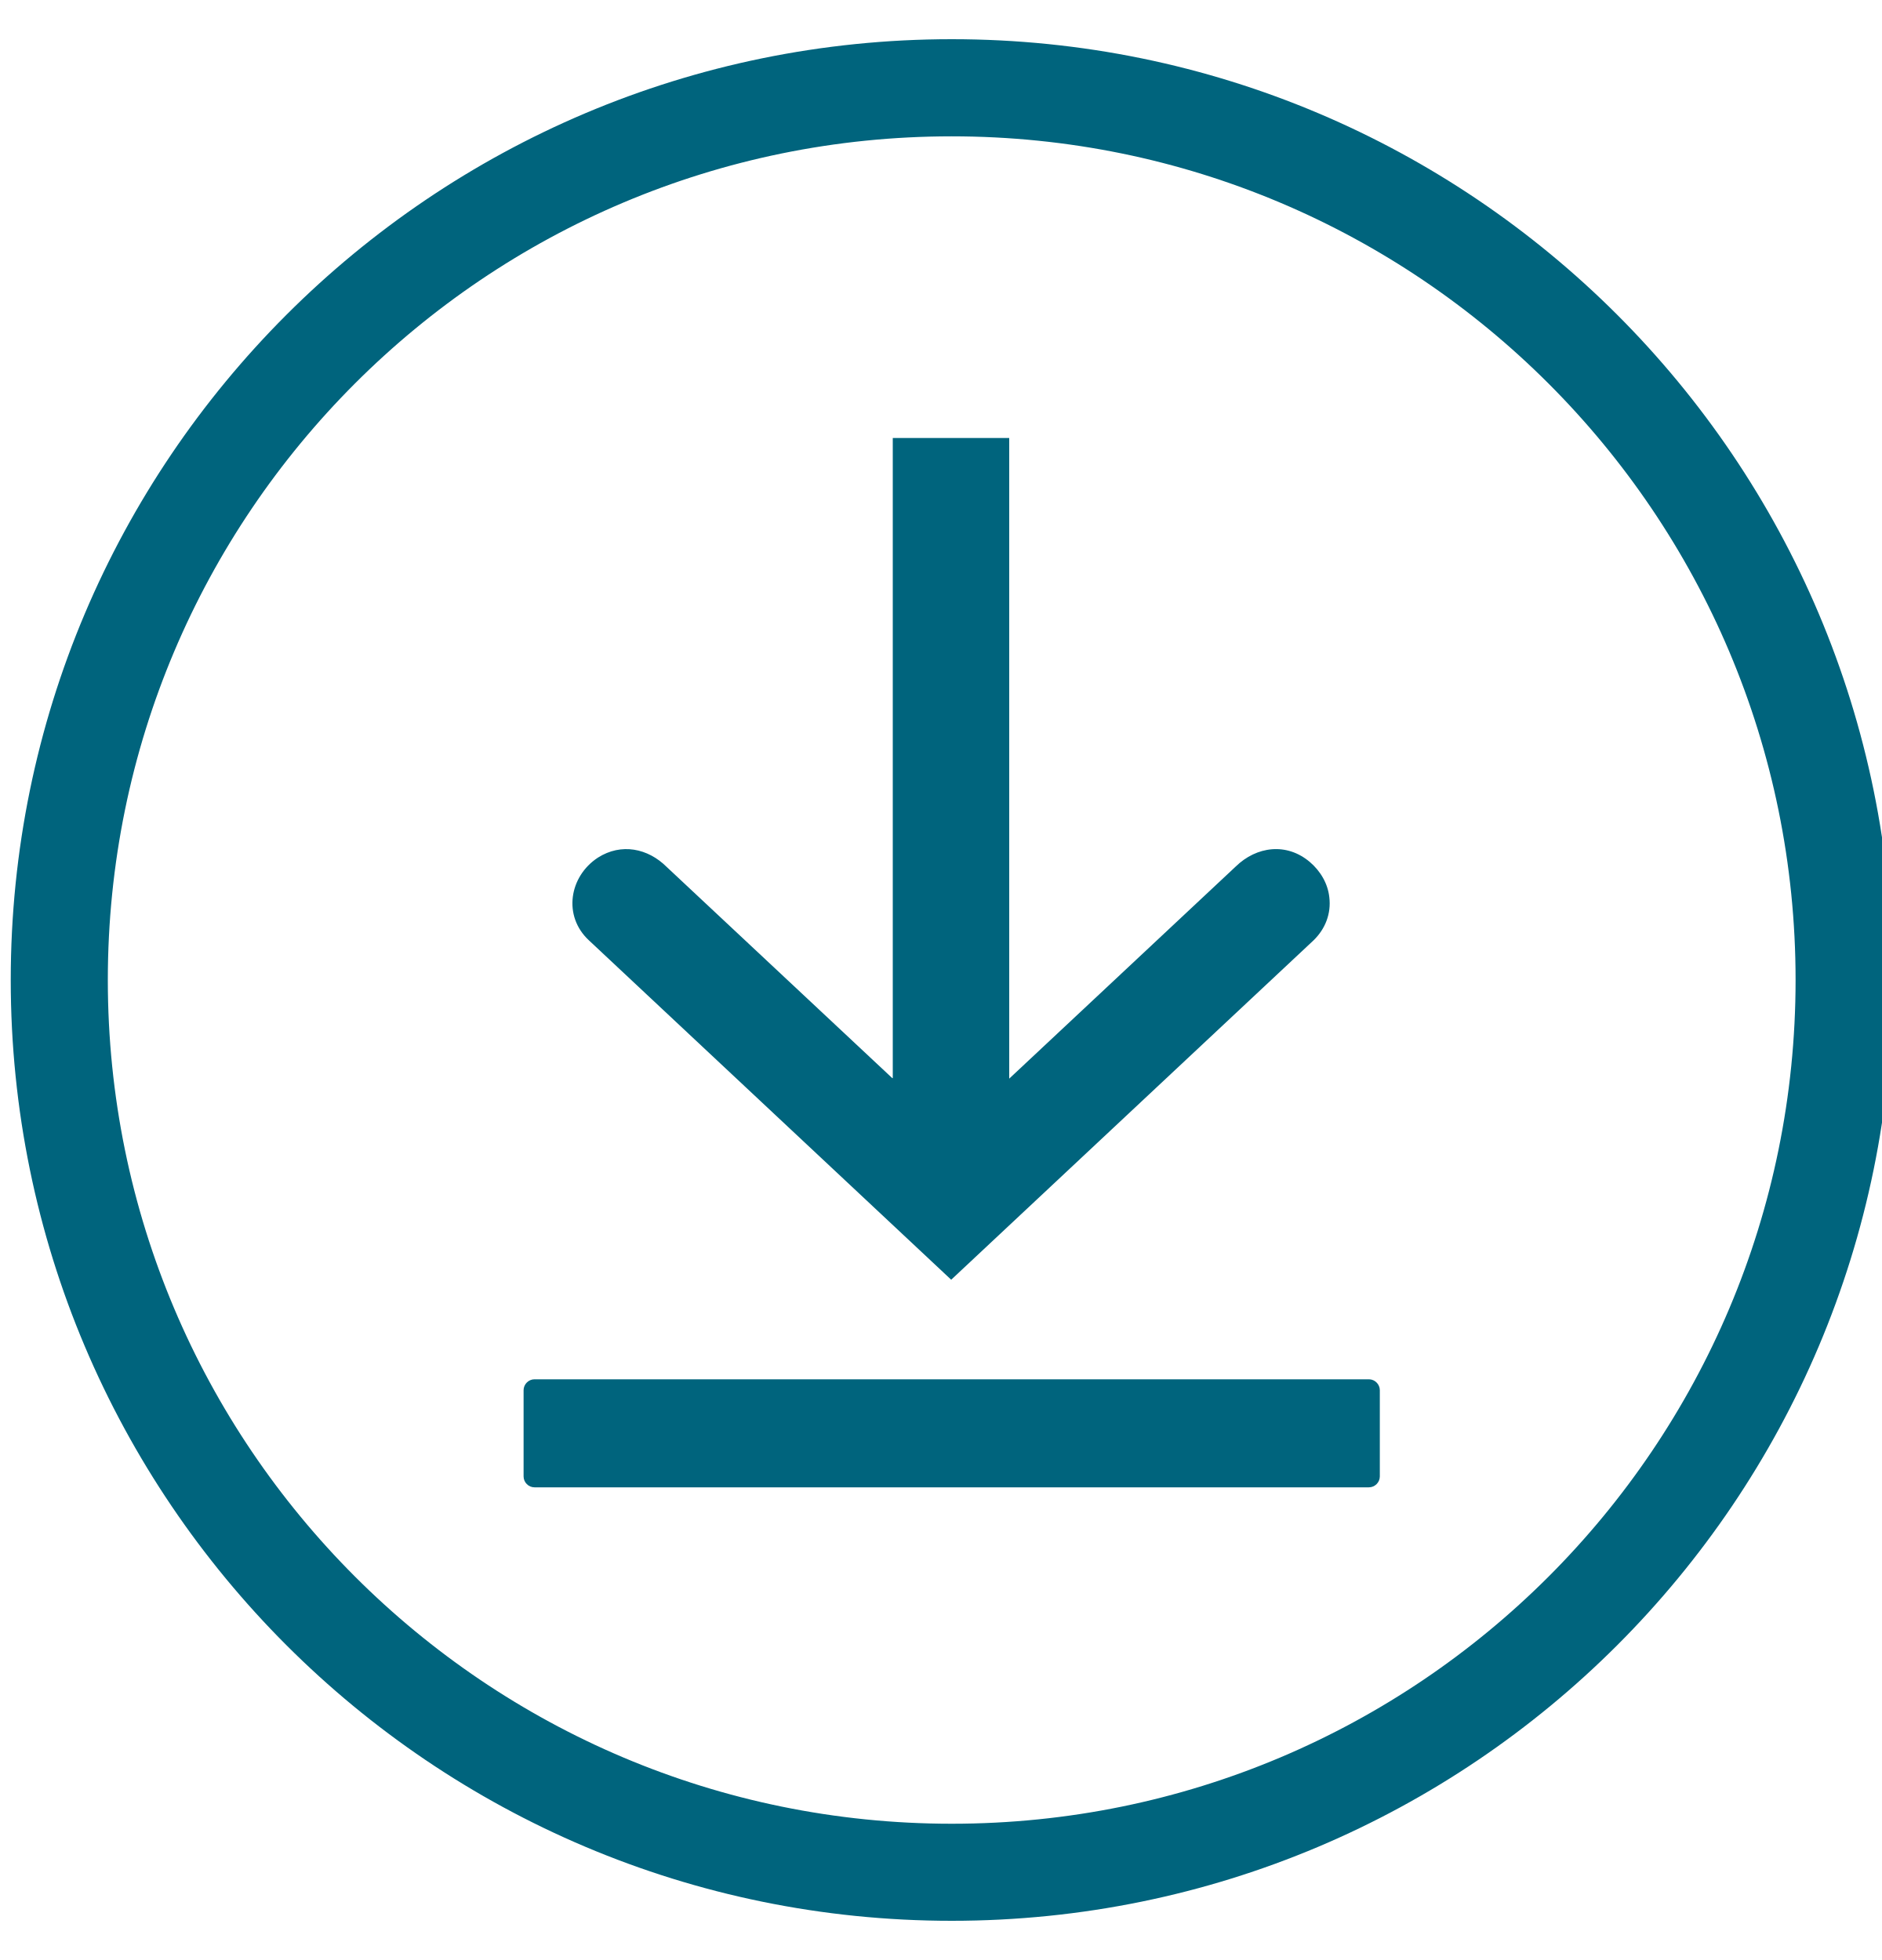
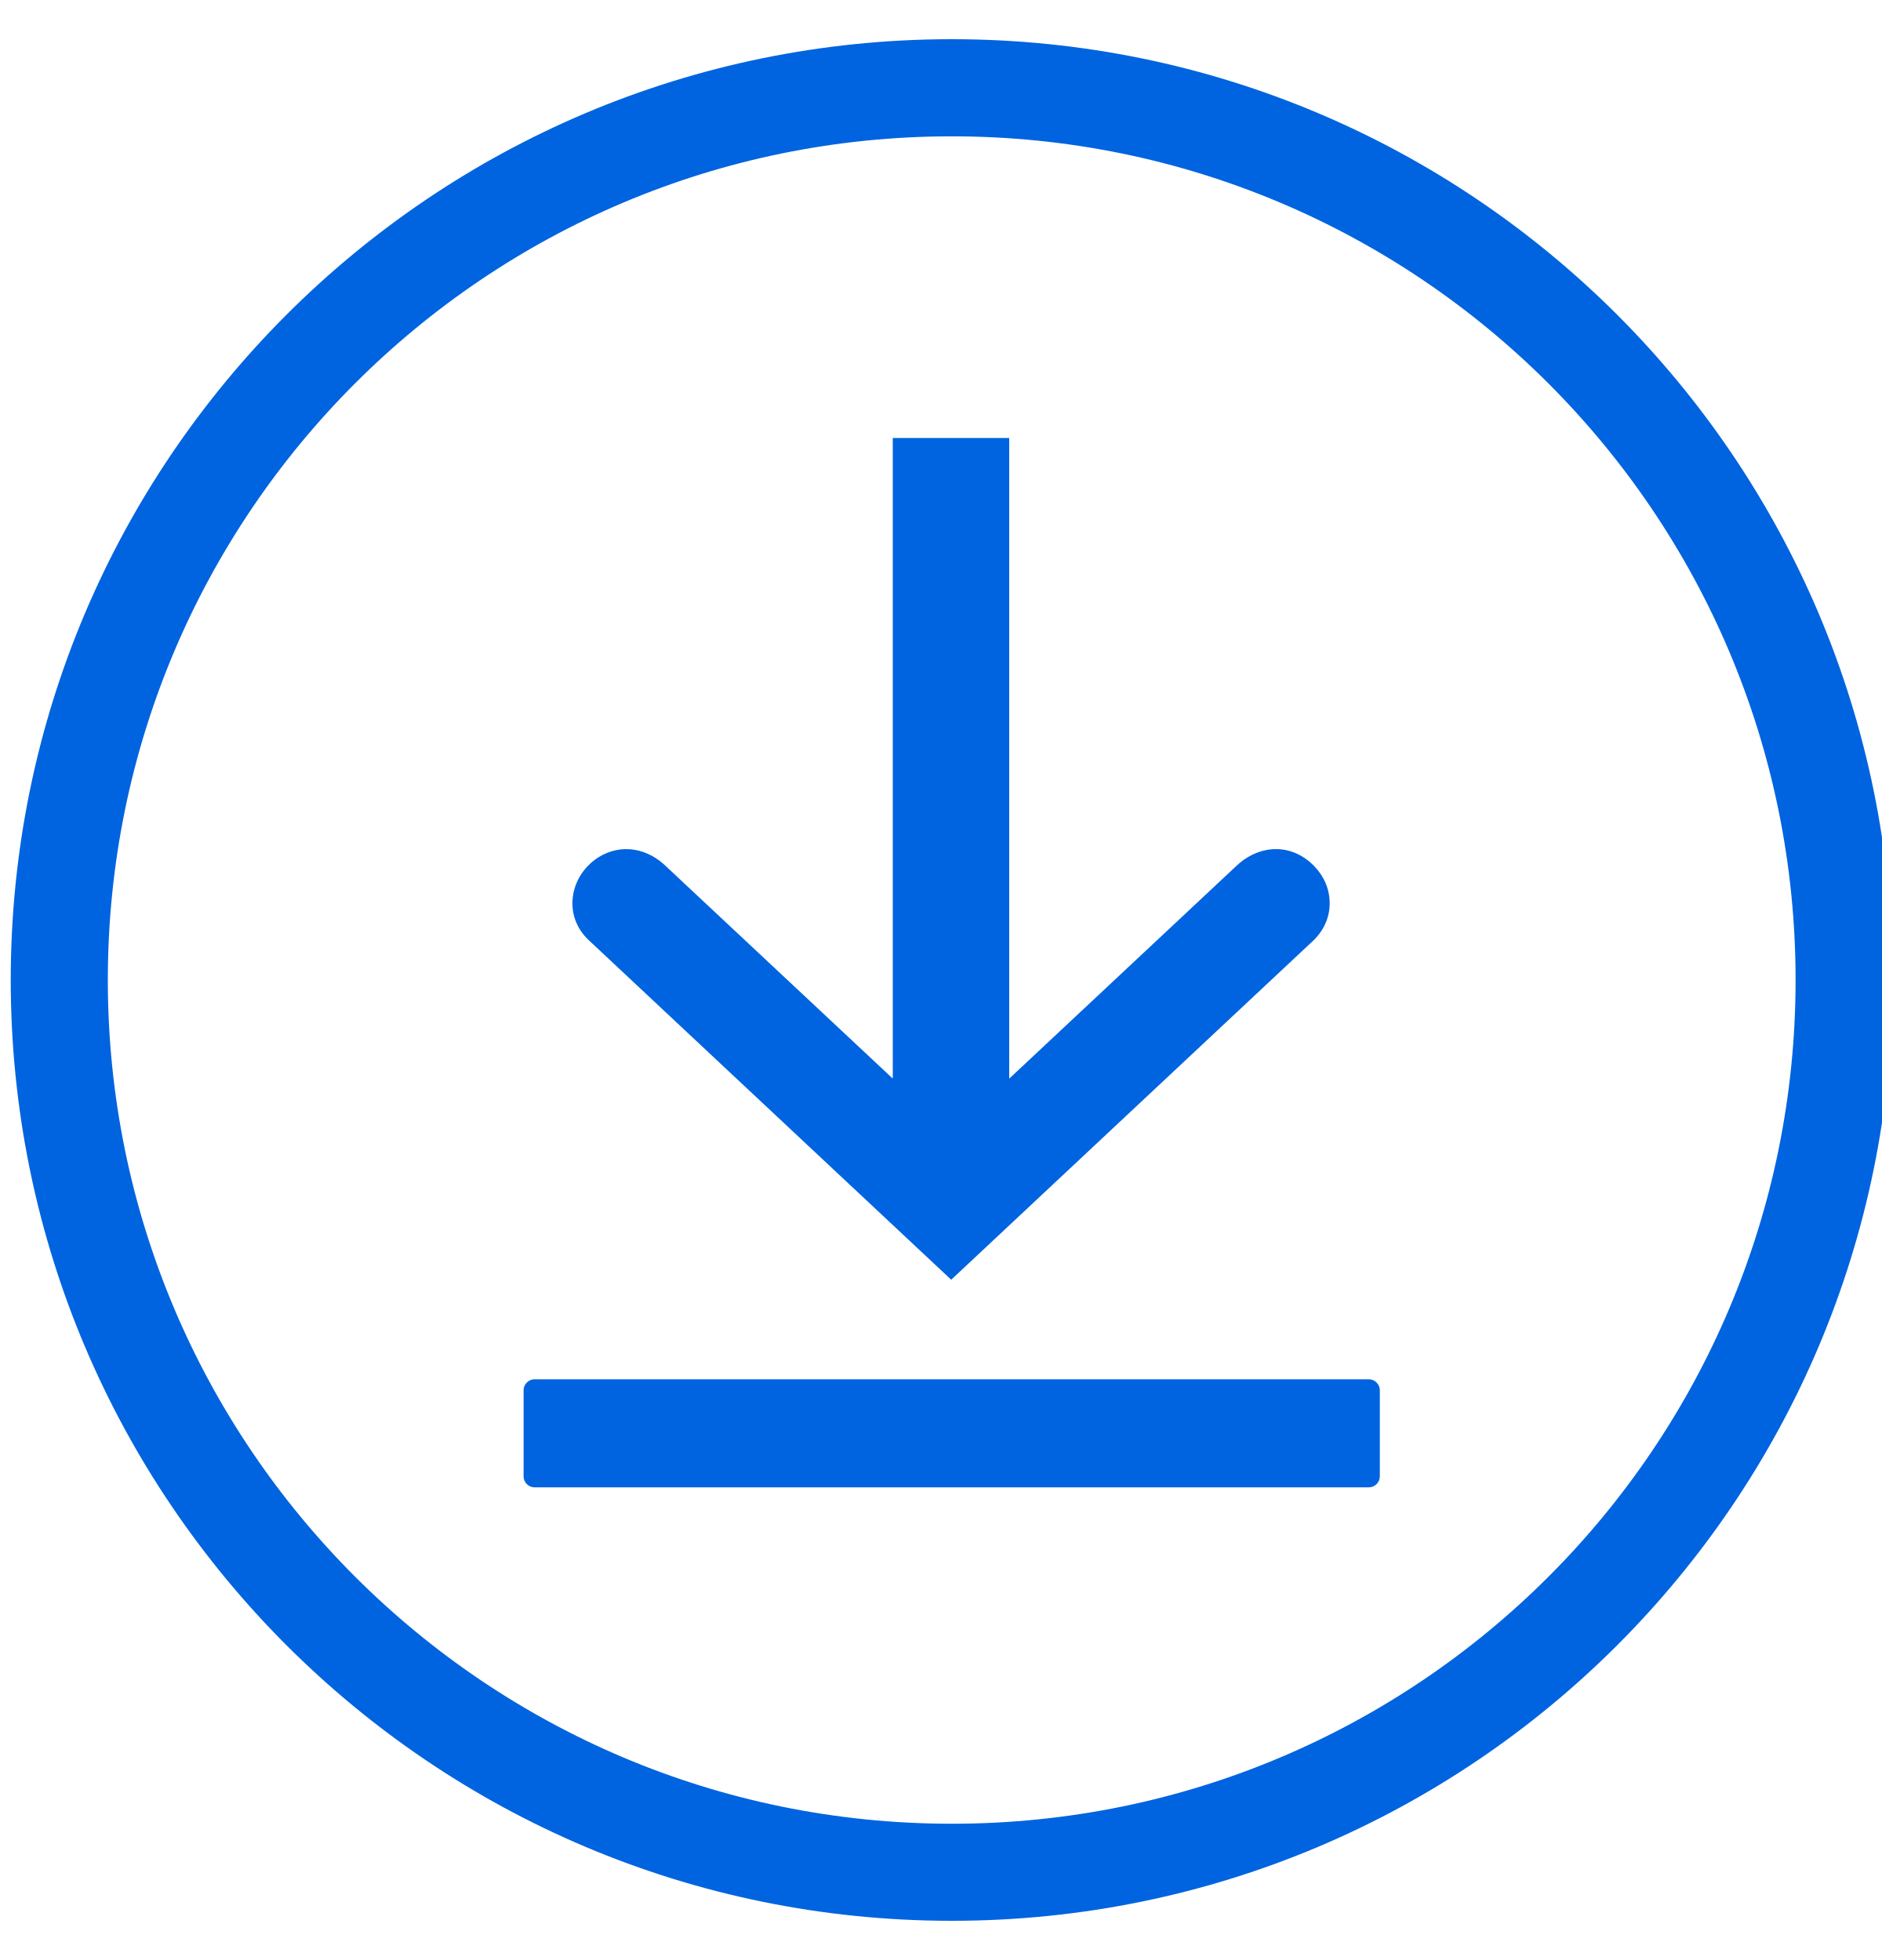
<svg xmlns="http://www.w3.org/2000/svg" viewBox="0 0 24 25" fill="none">
-   <path fill-rule="evenodd" clip-rule="evenodd" d="M12.137 1.739C18.077 1.739 22.898 6.554 22.898 12.5C22.898 18.446 18.083 23.262 12.137 23.262C6.19 23.262 1.375 18.44 1.375 12.5C1.375 6.56 6.19 1.739 12.137 1.739ZM12.137 0.5C18.765 0.5 24.137 5.871 24.137 12.5C24.137 19.129 18.765 24.5 12.137 24.5C5.508 24.5 0.137 19.122 0.137 12.5C0.137 5.878 5.508 0.5 12.137 0.5Z" fill="#00647D" />
-   <path fill-rule="evenodd" clip-rule="evenodd" d="M11.378 13.751L8.503 11.059C8.263 10.819 7.922 10.75 7.625 10.939C7.258 11.179 7.176 11.685 7.511 11.995L12.13 16.323L16.75 11.995C16.901 11.849 16.977 11.653 16.952 11.445C16.933 11.268 16.838 11.11 16.705 10.996C16.408 10.743 16.023 10.794 15.758 11.053L12.87 13.758V5.587H11.385V13.751H11.378Z" fill="#00647D" />
-   <path fill-rule="evenodd" clip-rule="evenodd" d="M6.816 17.593H17.457C17.533 17.593 17.596 17.657 17.596 17.732V18.832C17.596 18.908 17.533 18.971 17.457 18.971H6.816C6.74 18.971 6.677 18.908 6.677 18.832V17.732C6.677 17.657 6.74 17.593 6.816 17.593Z" fill="#00647D" />
+   <path fill-rule="evenodd" clip-rule="evenodd" d="M12.137 1.739C18.077 1.739 22.898 6.554 22.898 12.5C22.898 18.446 18.083 23.262 12.137 23.262C6.19 23.262 1.375 18.44 1.375 12.5C1.375 6.56 6.19 1.739 12.137 1.739ZM12.137 0.5C18.765 0.5 24.137 5.871 24.137 12.5C24.137 19.129 18.765 24.5 12.137 24.5C5.508 24.5 0.137 19.122 0.137 12.5C0.137 5.878 5.508 0.5 12.137 0.5Z" fill="#0064E0" />
+   <path fill-rule="evenodd" clip-rule="evenodd" d="M11.378 13.751L8.503 11.059C8.263 10.819 7.922 10.75 7.625 10.939C7.258 11.179 7.176 11.685 7.511 11.995L12.13 16.323L16.75 11.995C16.901 11.849 16.977 11.653 16.952 11.445C16.933 11.268 16.838 11.11 16.705 10.996C16.408 10.743 16.023 10.794 15.758 11.053L12.87 13.758V5.587H11.385V13.751H11.378Z" fill="#0064E0" />
+   <path fill-rule="evenodd" clip-rule="evenodd" d="M6.816 17.593H17.457C17.533 17.593 17.596 17.657 17.596 17.732V18.832C17.596 18.908 17.533 18.971 17.457 18.971H6.816C6.74 18.971 6.677 18.908 6.677 18.832V17.732C6.677 17.657 6.74 17.593 6.816 17.593Z" fill="#0064E0" />
</svg>
